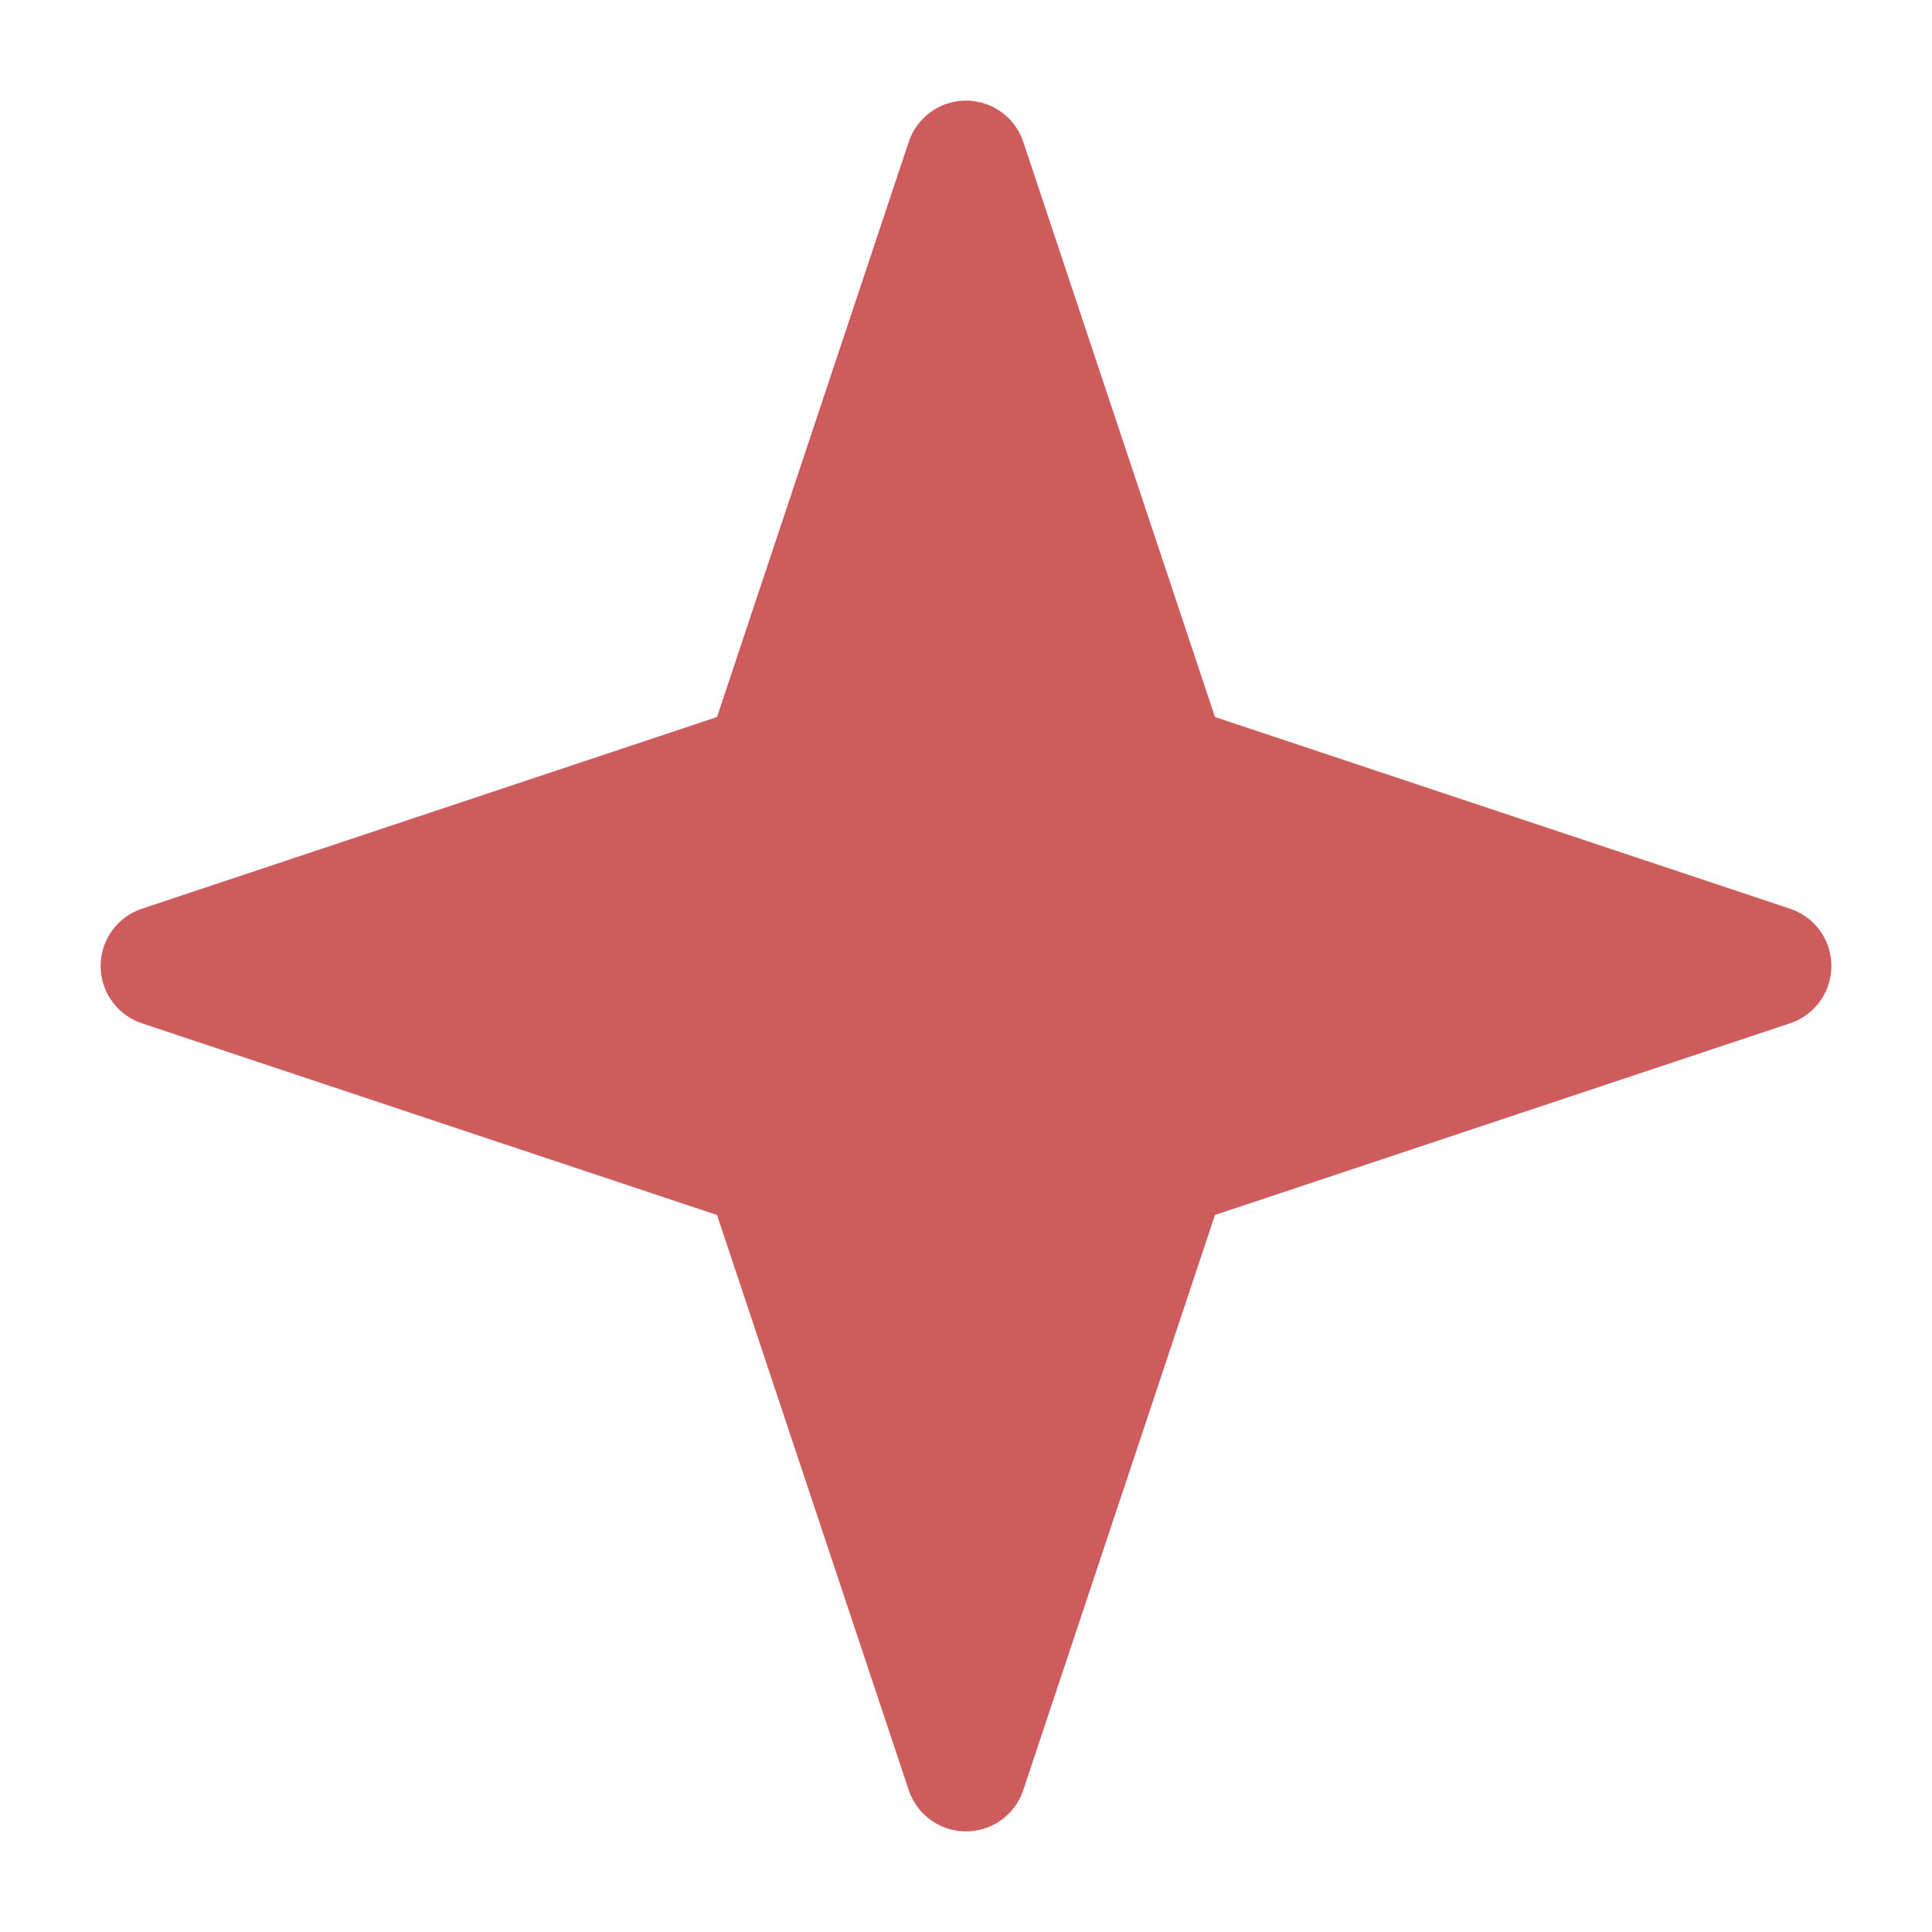
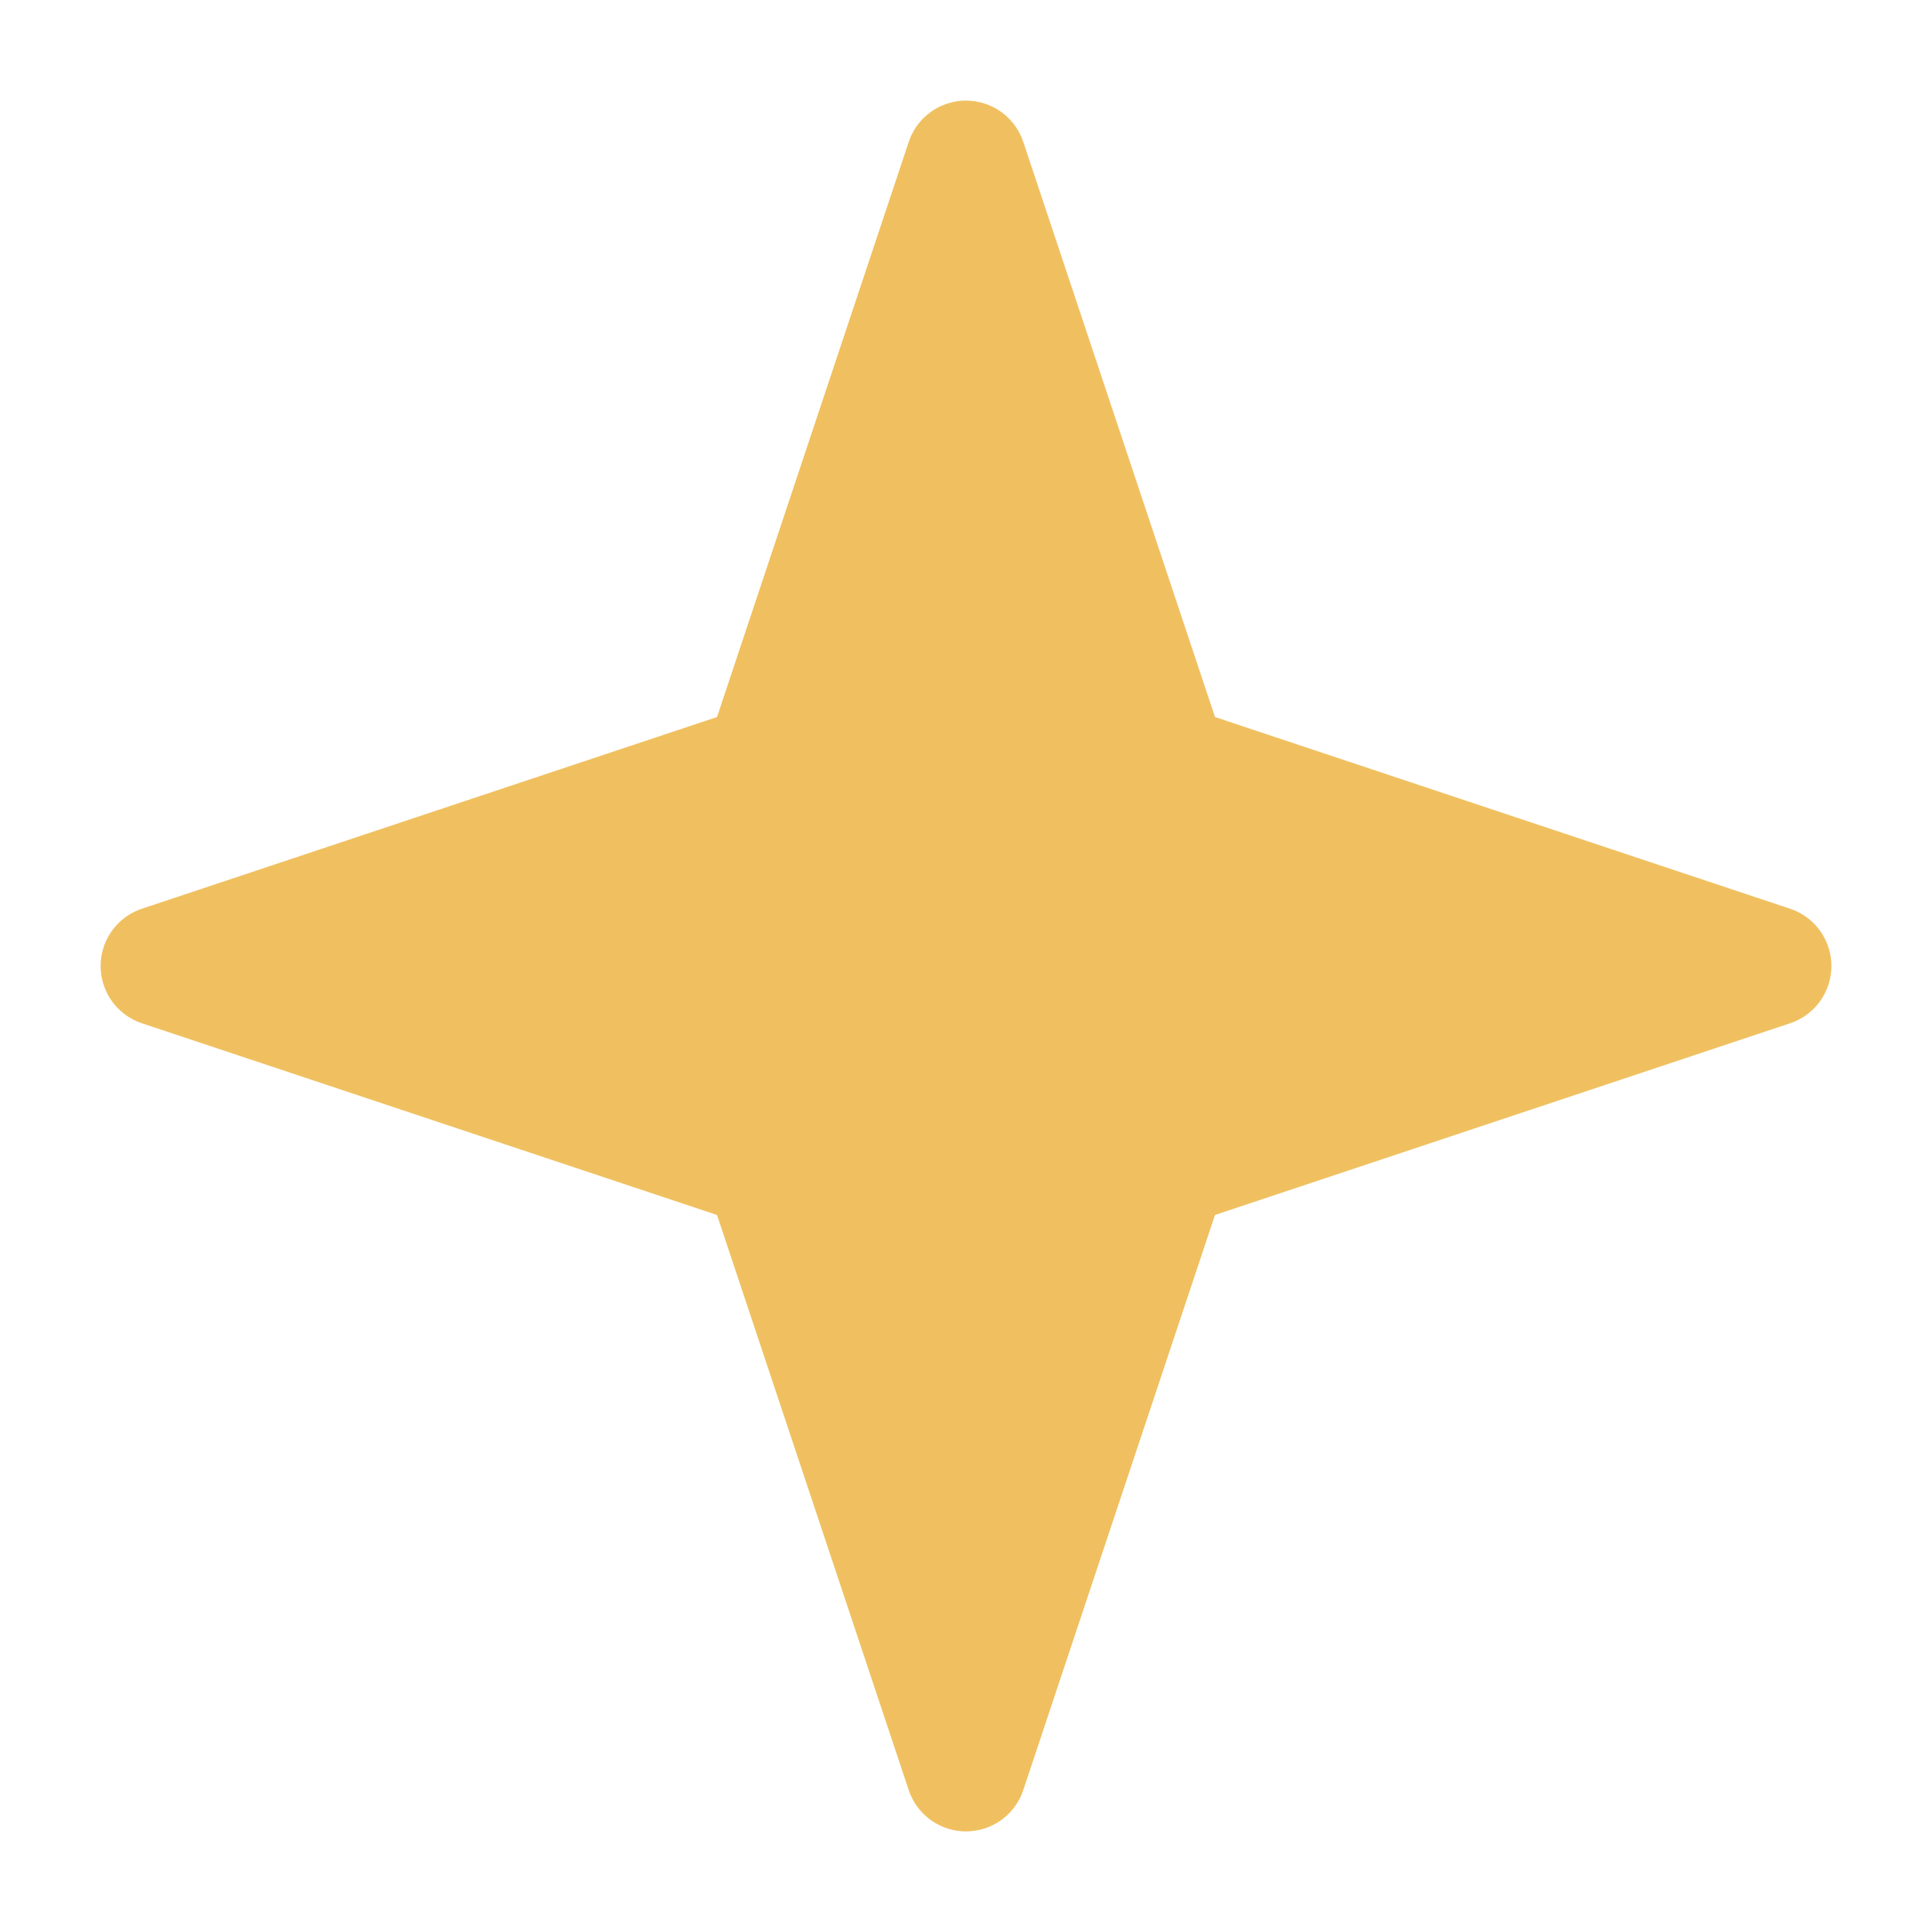
- <svg xmlns="http://www.w3.org/2000/svg" viewBox="0 0 24 24" fill="#CD5C5C" stroke="#CD5C5C" stroke-width="1.5" stroke-linecap="round" stroke-linejoin="round">
+ <svg xmlns="http://www.w3.org/2000/svg" viewBox="0 0 24 24" fill="#F0C060" stroke="#F0C060" stroke-width="1.5" stroke-linecap="round" stroke-linejoin="round">
  <path d="M12 2L14.5 9.5L22 12L14.5 14.5L12 22L9.5 14.5L2 12L9.5 9.5L12 2Z" />
</svg>
